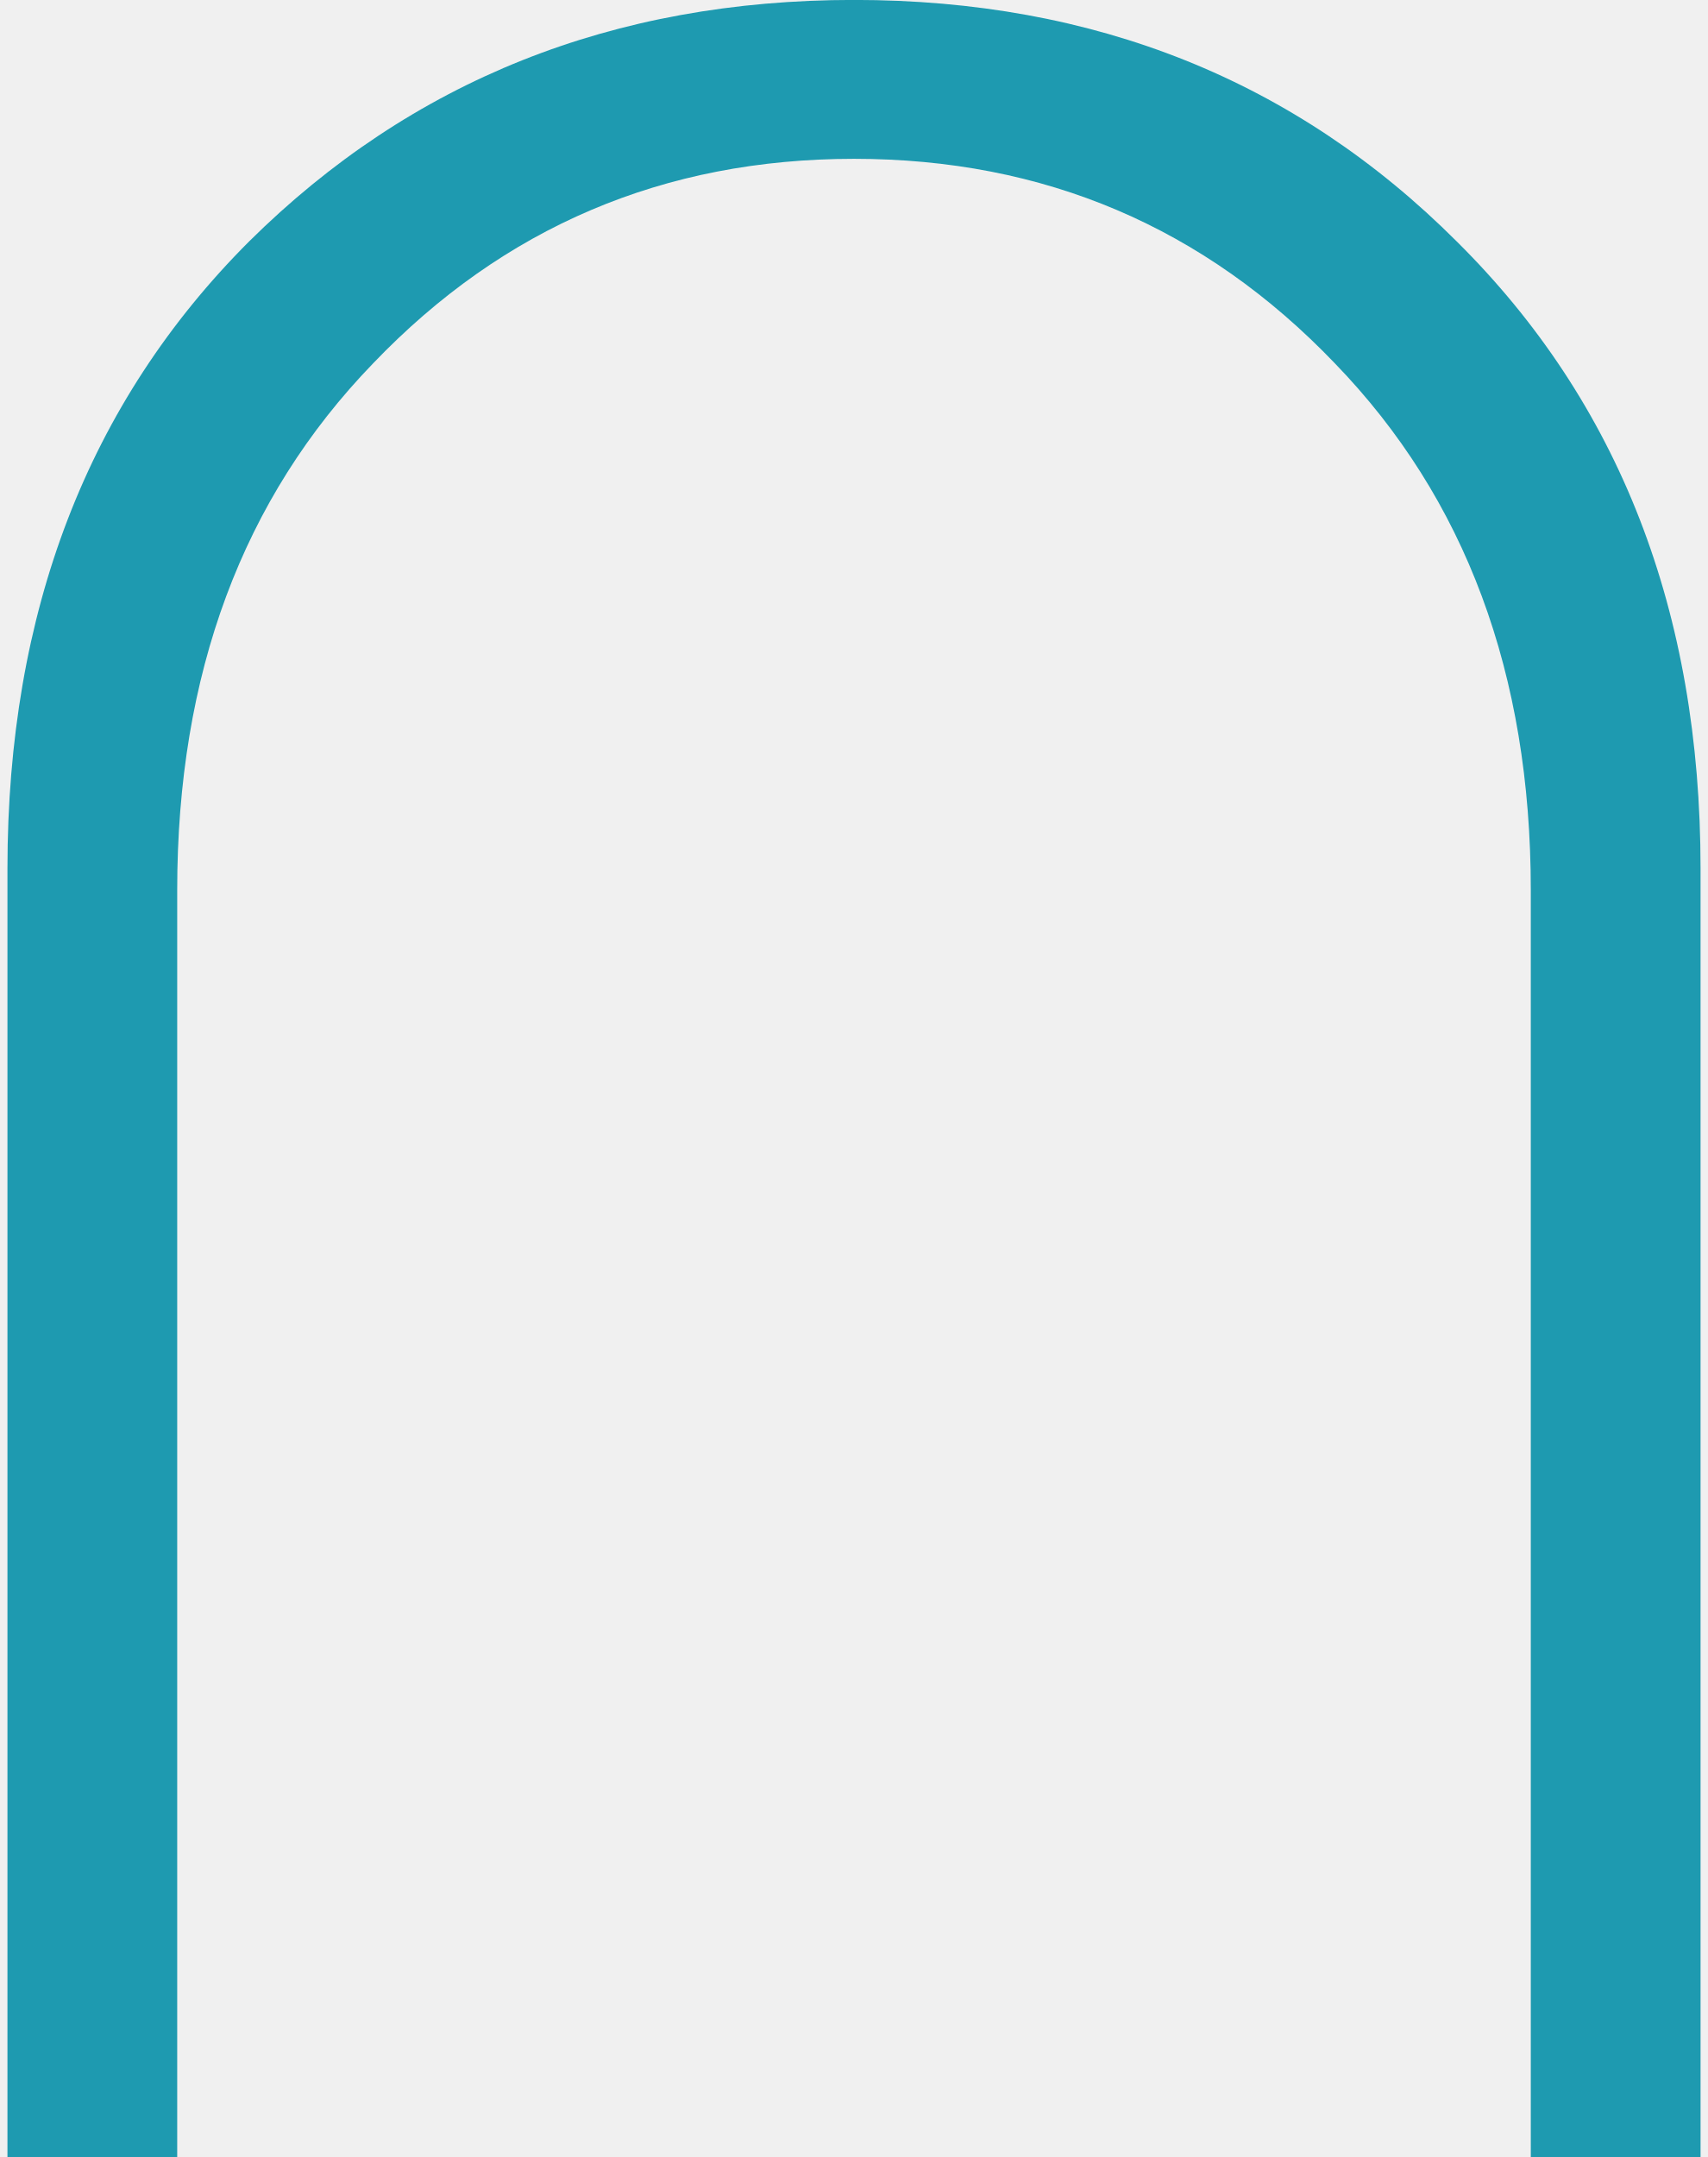
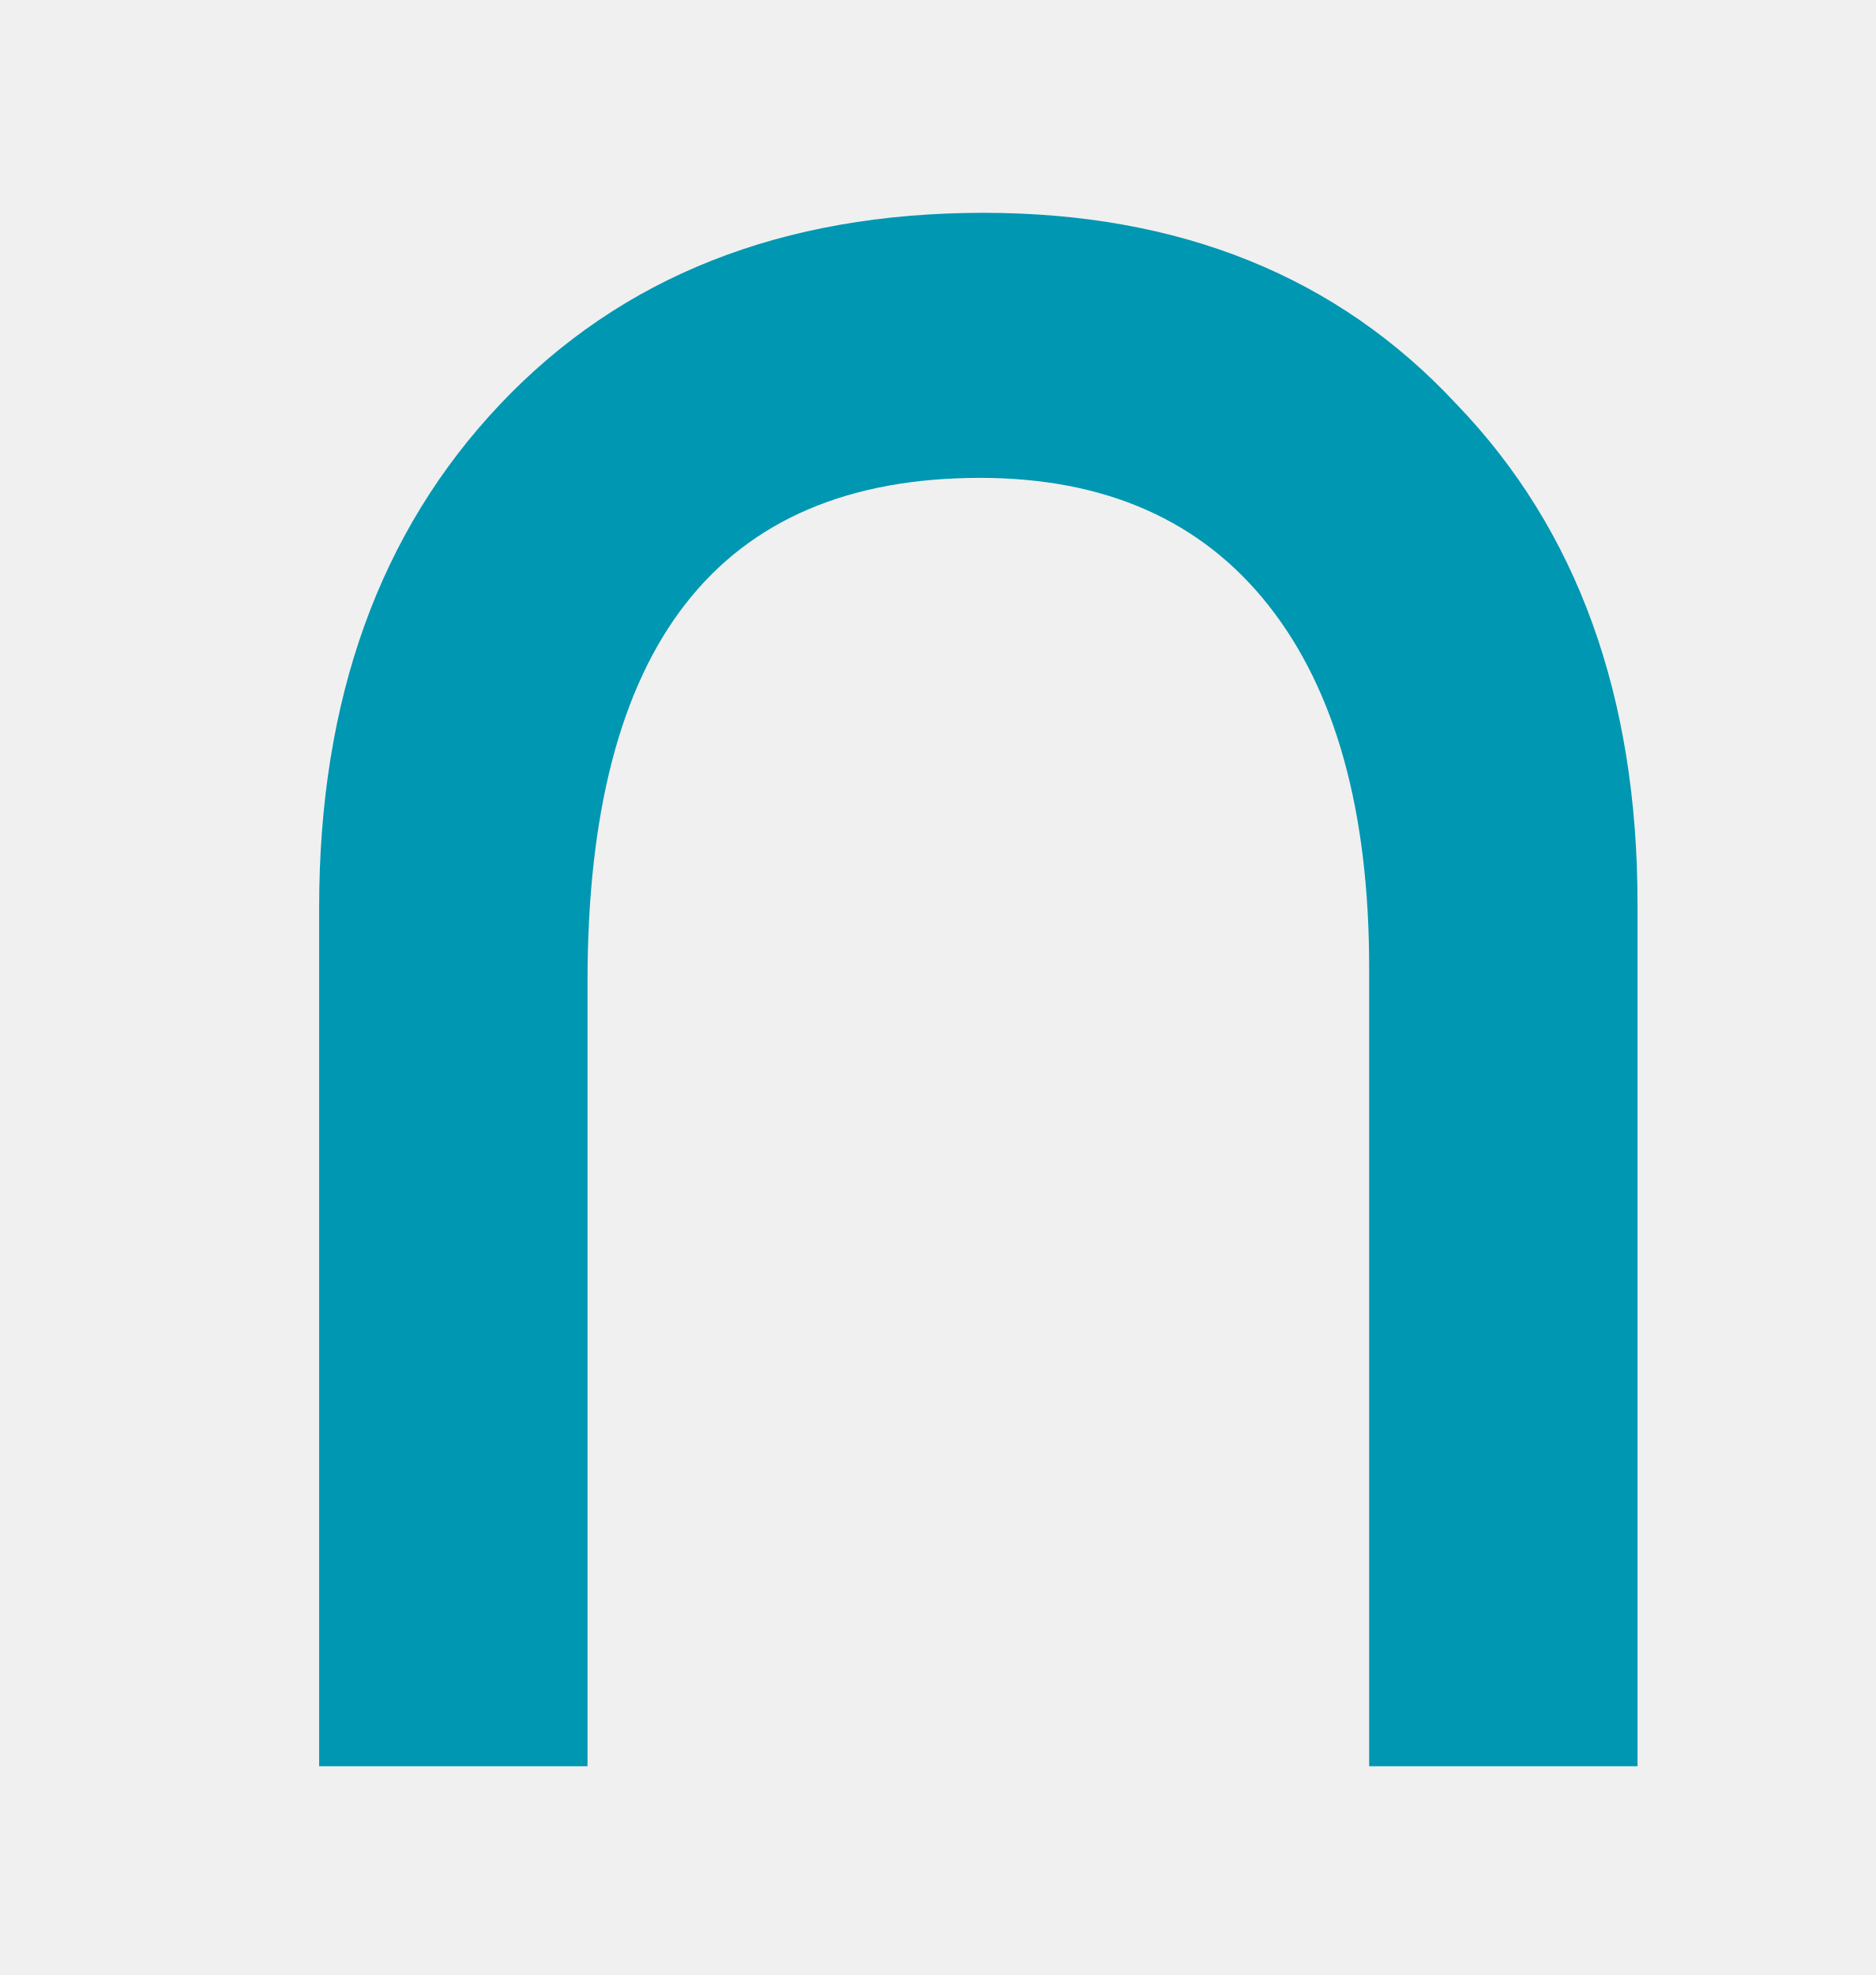
- <svg xmlns="http://www.w3.org/2000/svg" width="99" height="125" viewBox="0 0 99 125" fill="none">
-   <path d="M98.568 125H88.729V51.587C88.729 39.057 84.945 28.882 77.377 21.061C69.808 13.156 60.516 9.204 49.5 9.204C38.484 9.204 29.192 13.156 21.623 21.061C14.055 28.882 10.271 39.057 10.271 51.587V125H0.432V50.325C0.432 35.441 5.099 23.332 14.433 13.997C23.852 4.663 35.541 -0.004 49.5 -0.004C63.459 -0.004 75.106 4.663 84.441 13.997C93.859 23.332 98.568 35.441 98.568 50.325V125Z" fill="#1E9AB0" />
+ <svg xmlns="http://www.w3.org/2000/svg" width="1249" height="1315" viewBox="0 0 1249 1315" fill="none">
+   <g clip-path="url(#clip0_3025_3239)">
+     <path d="M1090.45 1176H911.738V644.33C911.738 540.081 889.399 459.661 844.721 403.069C800.043 346.476 736.004 318.18 652.605 318.18C478.361 318.18 391.238 429.875 391.238 653.266V1176H212.526V604.12C212.526 465.618 252.736 353.923 333.157 269.034C413.577 184.146 520.805 141.702 654.839 141.702C785.895 141.702 890.889 184.146 969.82 269.034C1050.24 352.433 1090.45 463.384 1090.45 601.886V1176Z" fill="#0097B2" />
+   </g>
+   <defs>
+     <clipPath id="clip0_3025_3239">
+       <rect width="1249" height="1315" fill="white" />
+     </clipPath>
+   </defs>
</svg>
